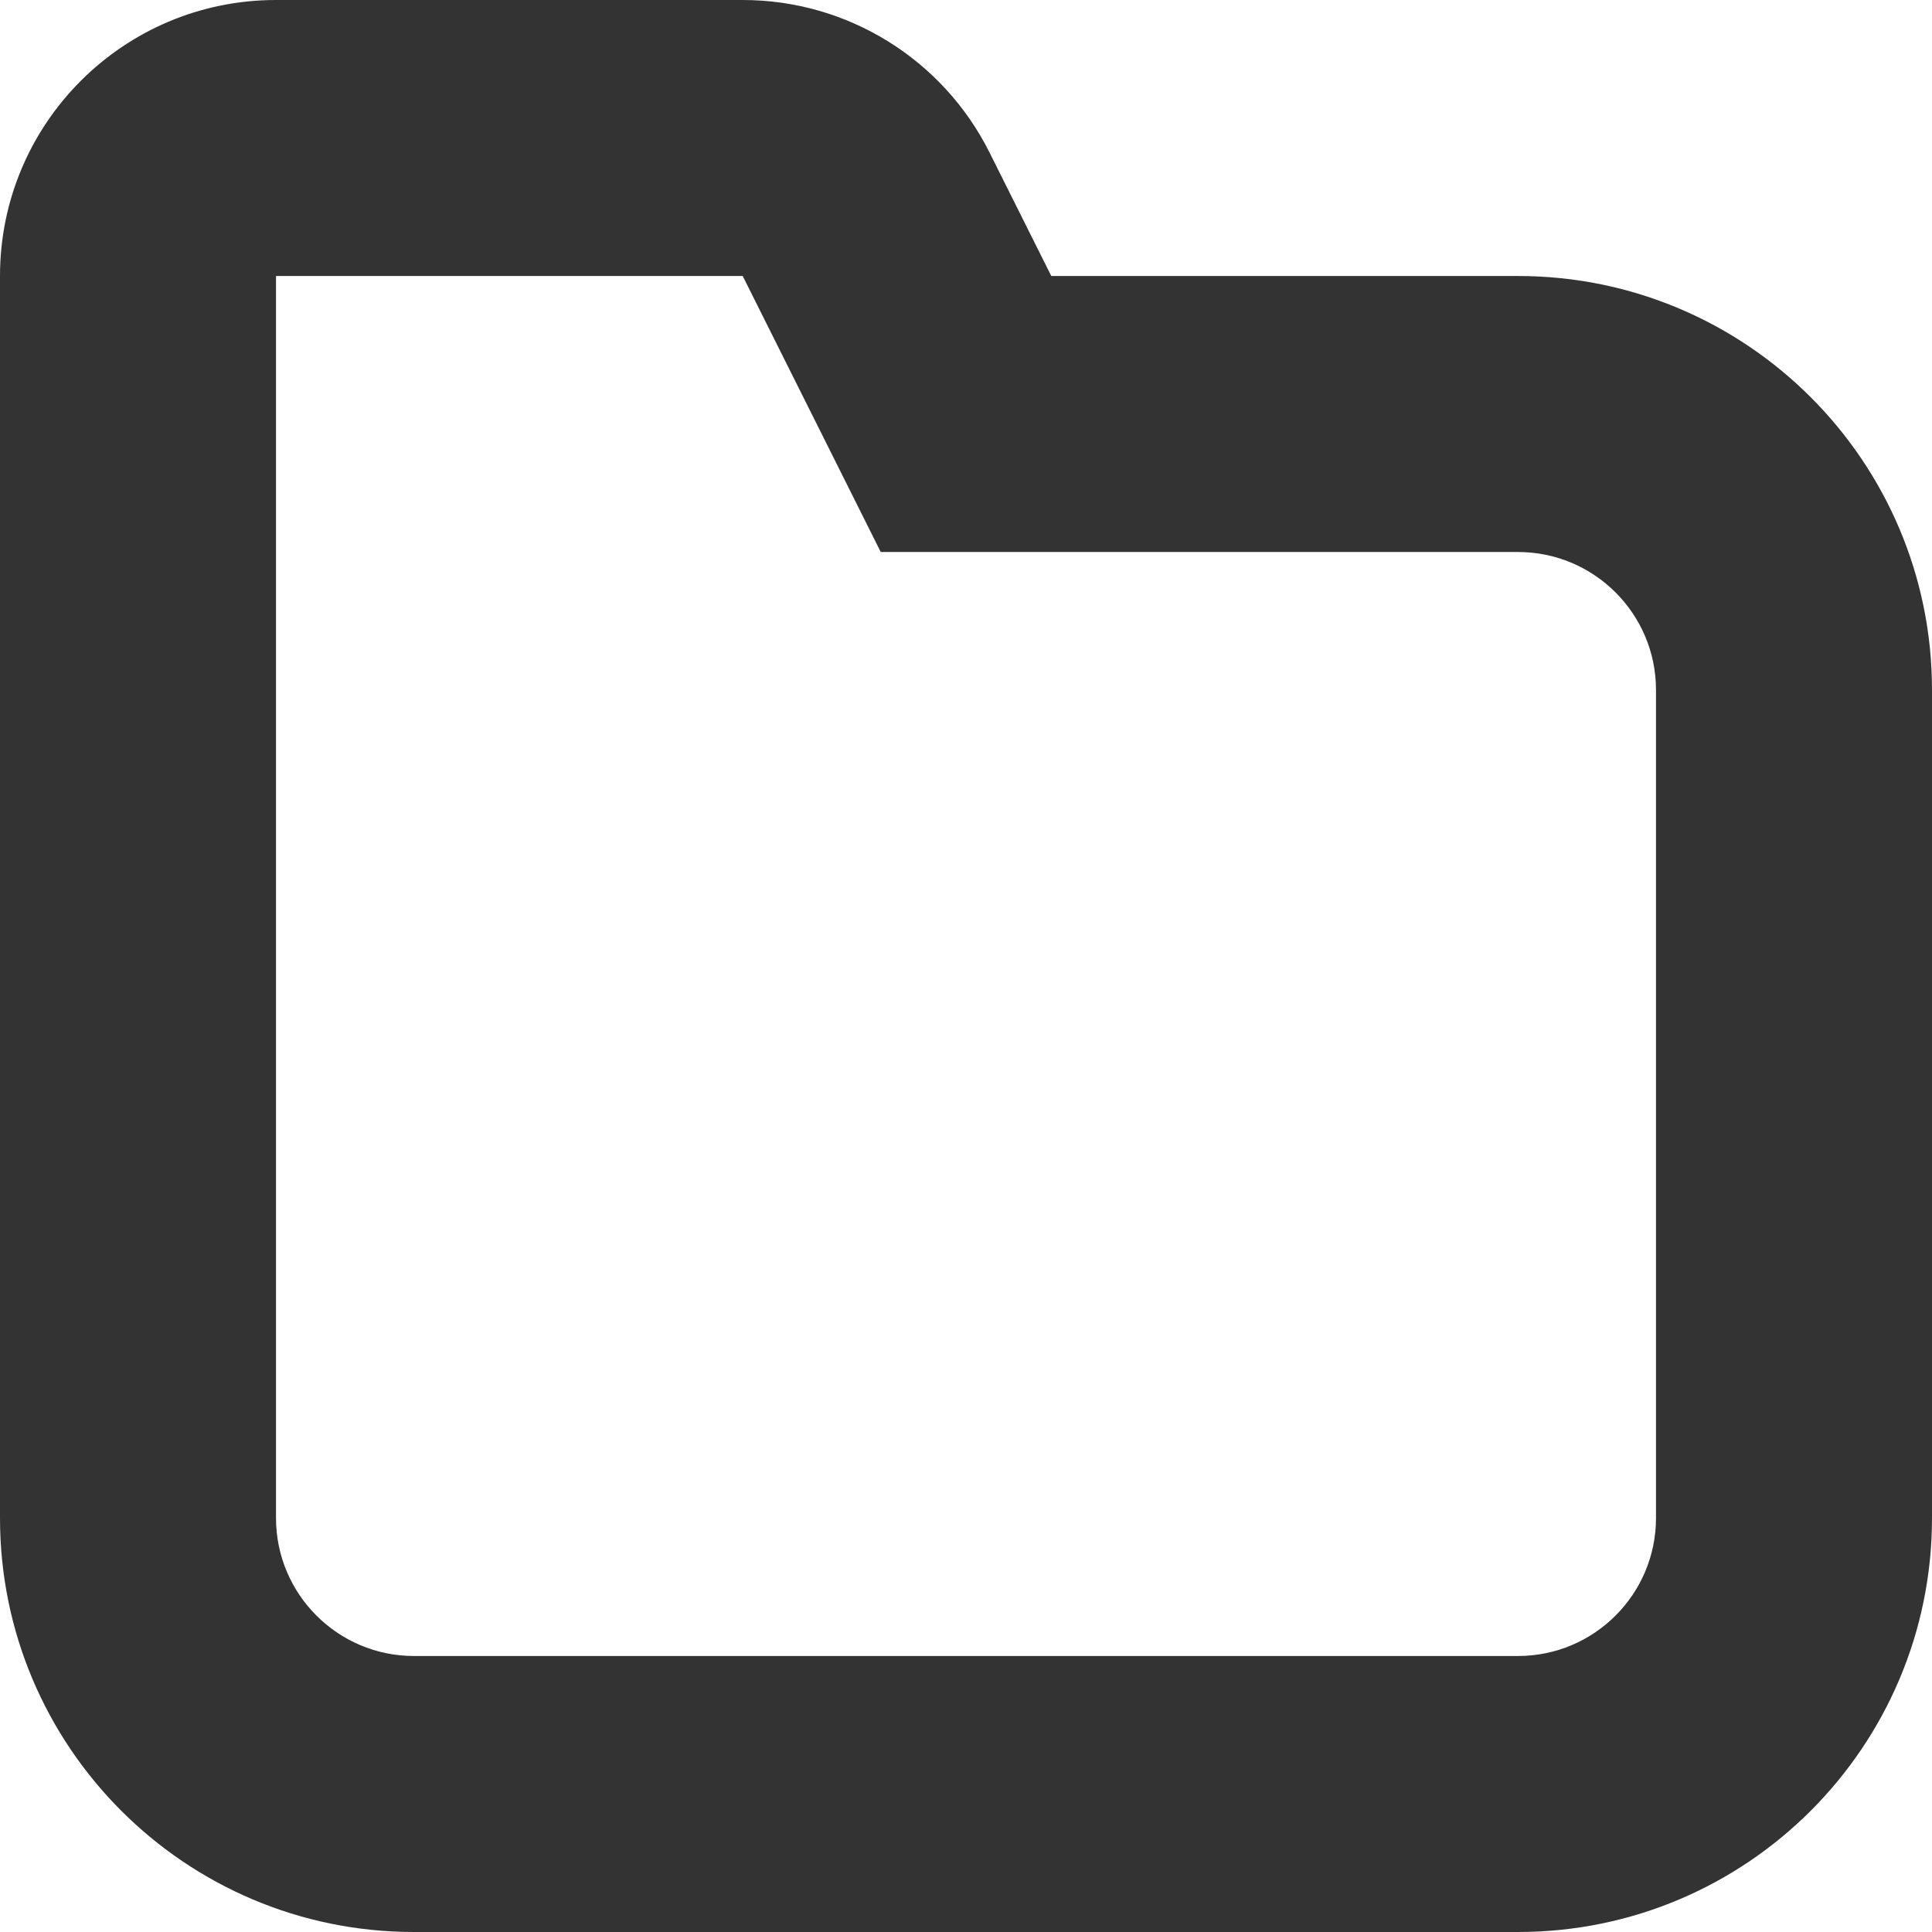
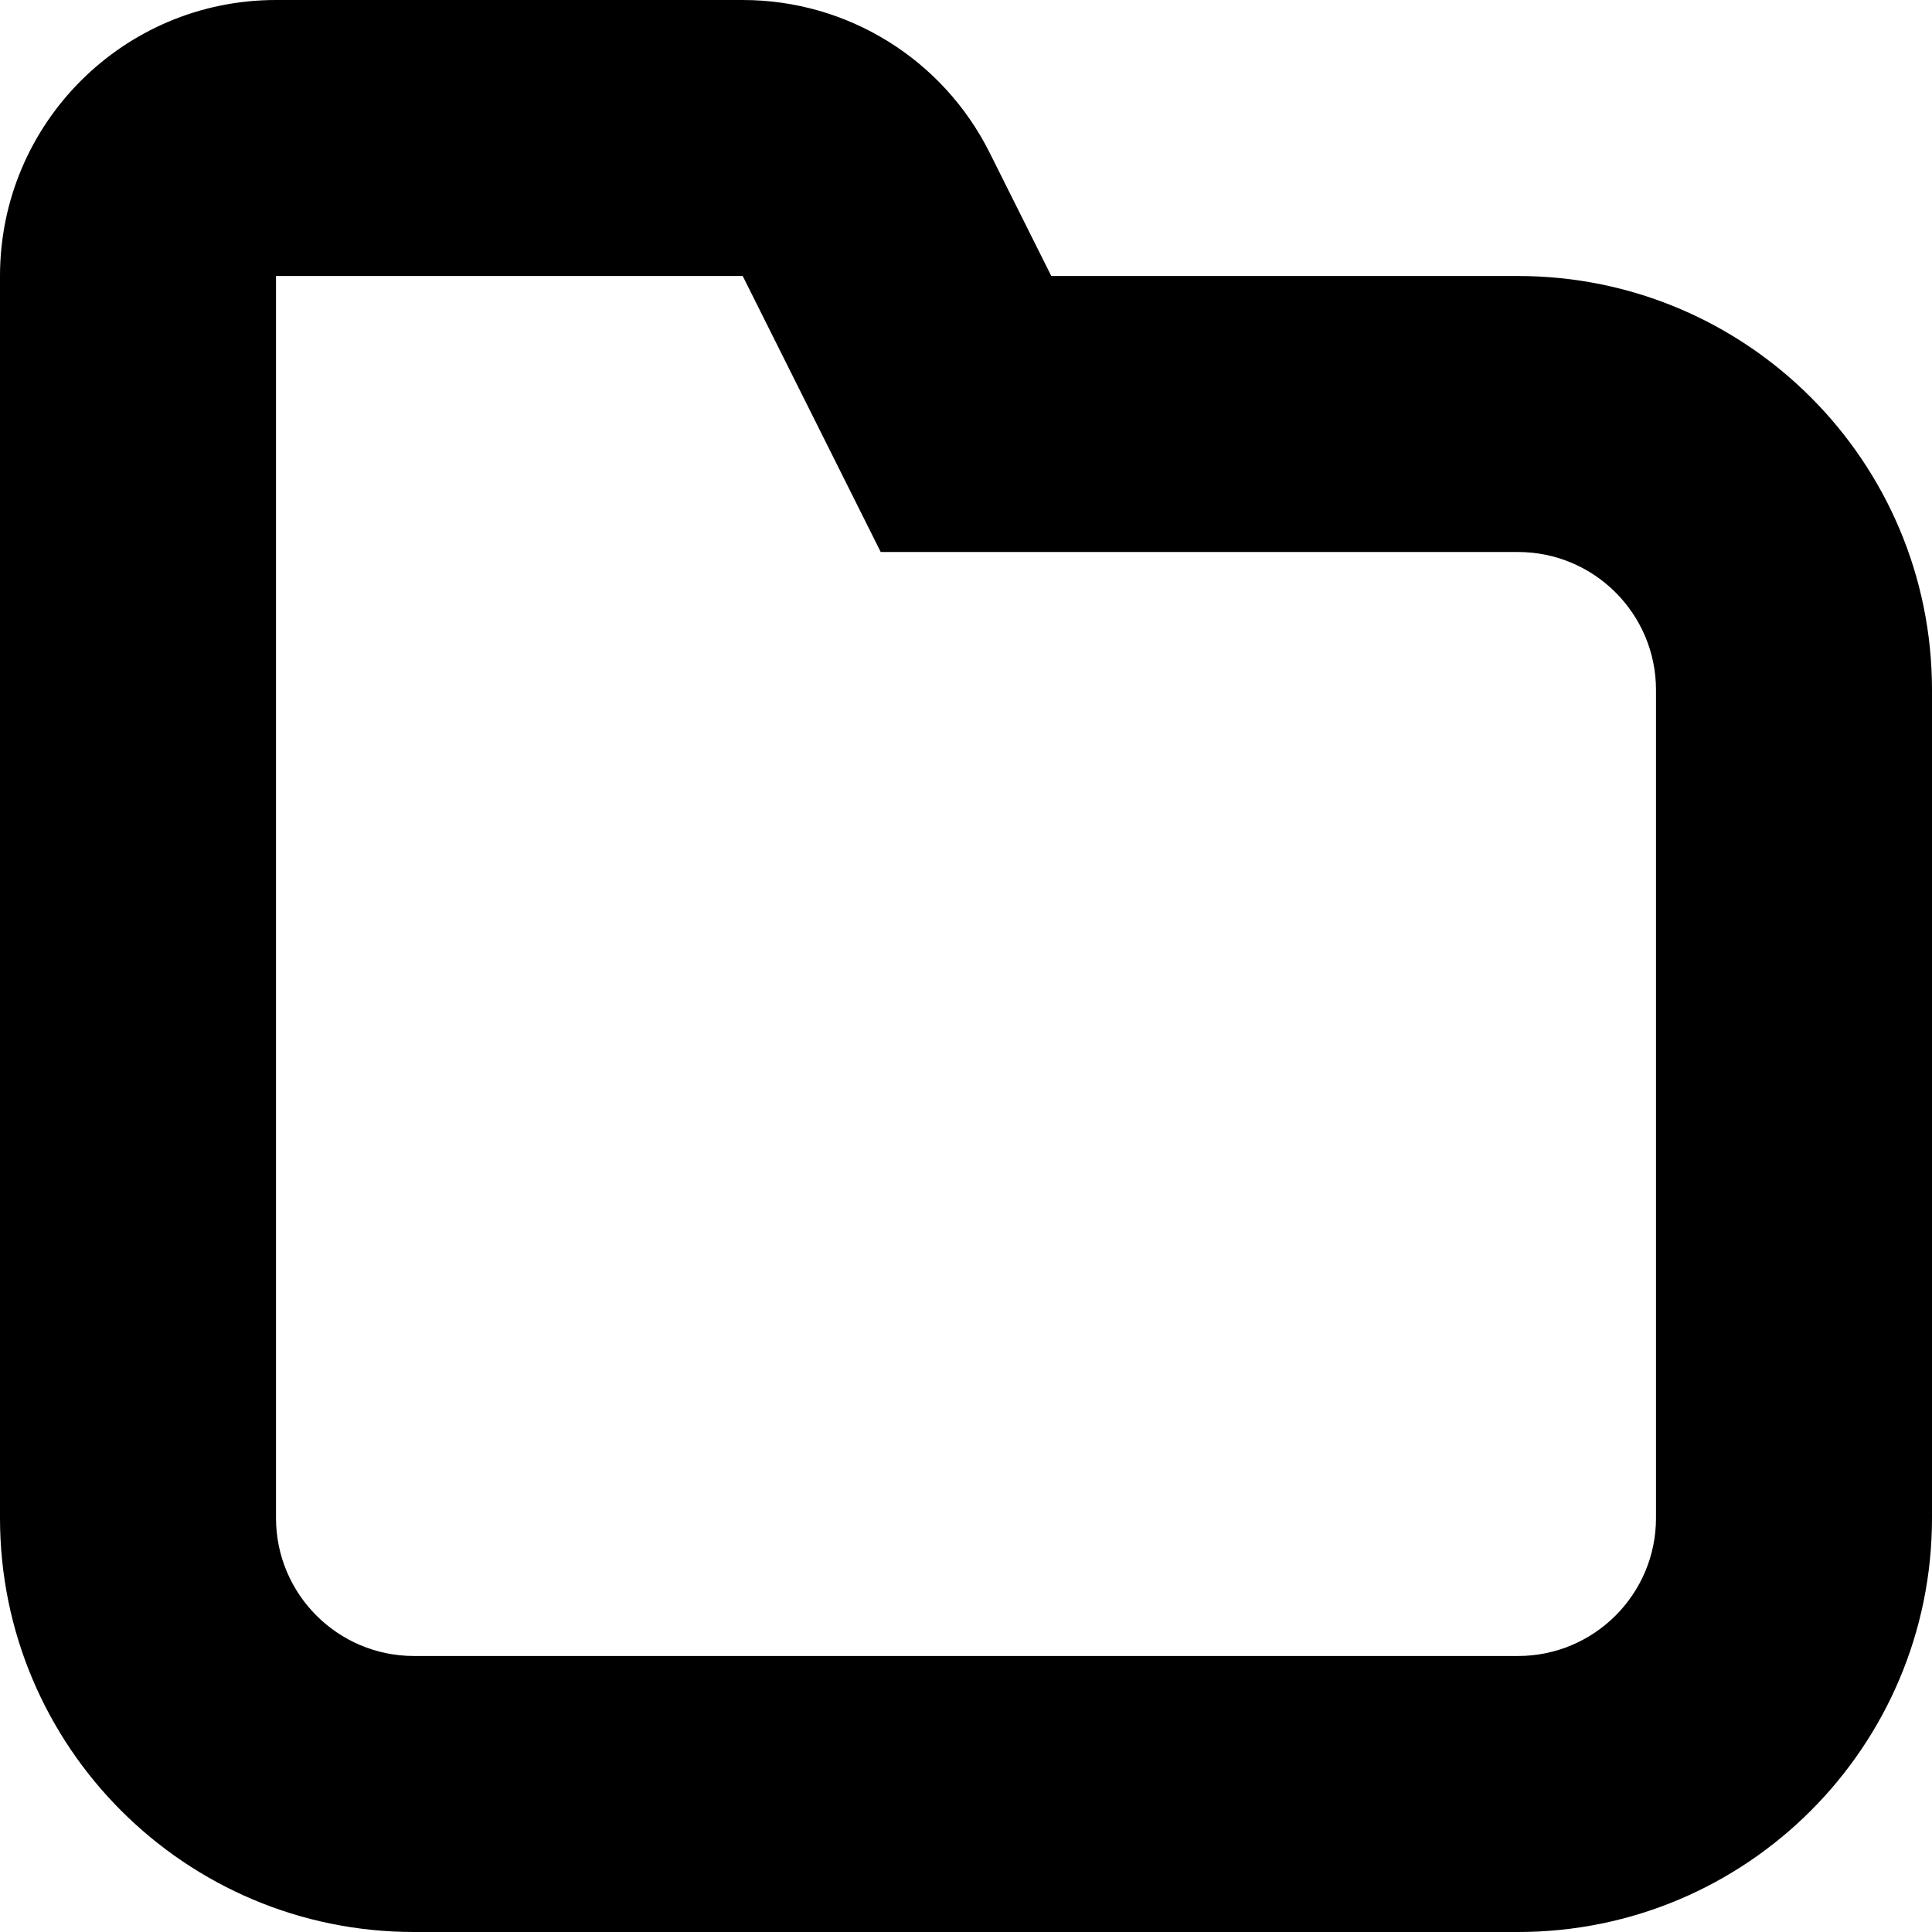
- <svg xmlns="http://www.w3.org/2000/svg" width="14" height="14" viewBox="0 0 14 14" fill="none">
-   <path fill-rule="evenodd" clip-rule="evenodd" d="M0 2C0 0.895 0.895 0 2 0H5.382C6.14 0 6.832 0.428 7.171 1.106L7.618 2H11C12.657 2 14 3.343 14 5V11C14 12.657 12.657 14 11 14H3C1.343 14 0 12.657 0 11V2ZM5.382 2H2V11C2 11.552 2.448 12 3 12H11C11.552 12 12 11.552 12 11V5C12 4.448 11.552 4 11 4H6.382L5.382 2Z" fill="#333333" />
+ <svg xmlns="http://www.w3.org/2000/svg" width="14" height="14" viewBox="0 0 14 14">
+   <path fill-rule="evenodd" clip-rule="evenodd" d="M0 2C0 0.895 0.895 0 2 0H5.382C6.14 0 6.832 0.428 7.171 1.106L7.618 2H11C12.657 2 14 3.343 14 5V11C14 12.657 12.657 14 11 14H3C1.343 14 0 12.657 0 11V2ZM5.382 2H2V11C2 11.552 2.448 12 3 12H11C11.552 12 12 11.552 12 11V5C12 4.448 11.552 4 11 4H6.382L5.382 2Z" />
</svg>
